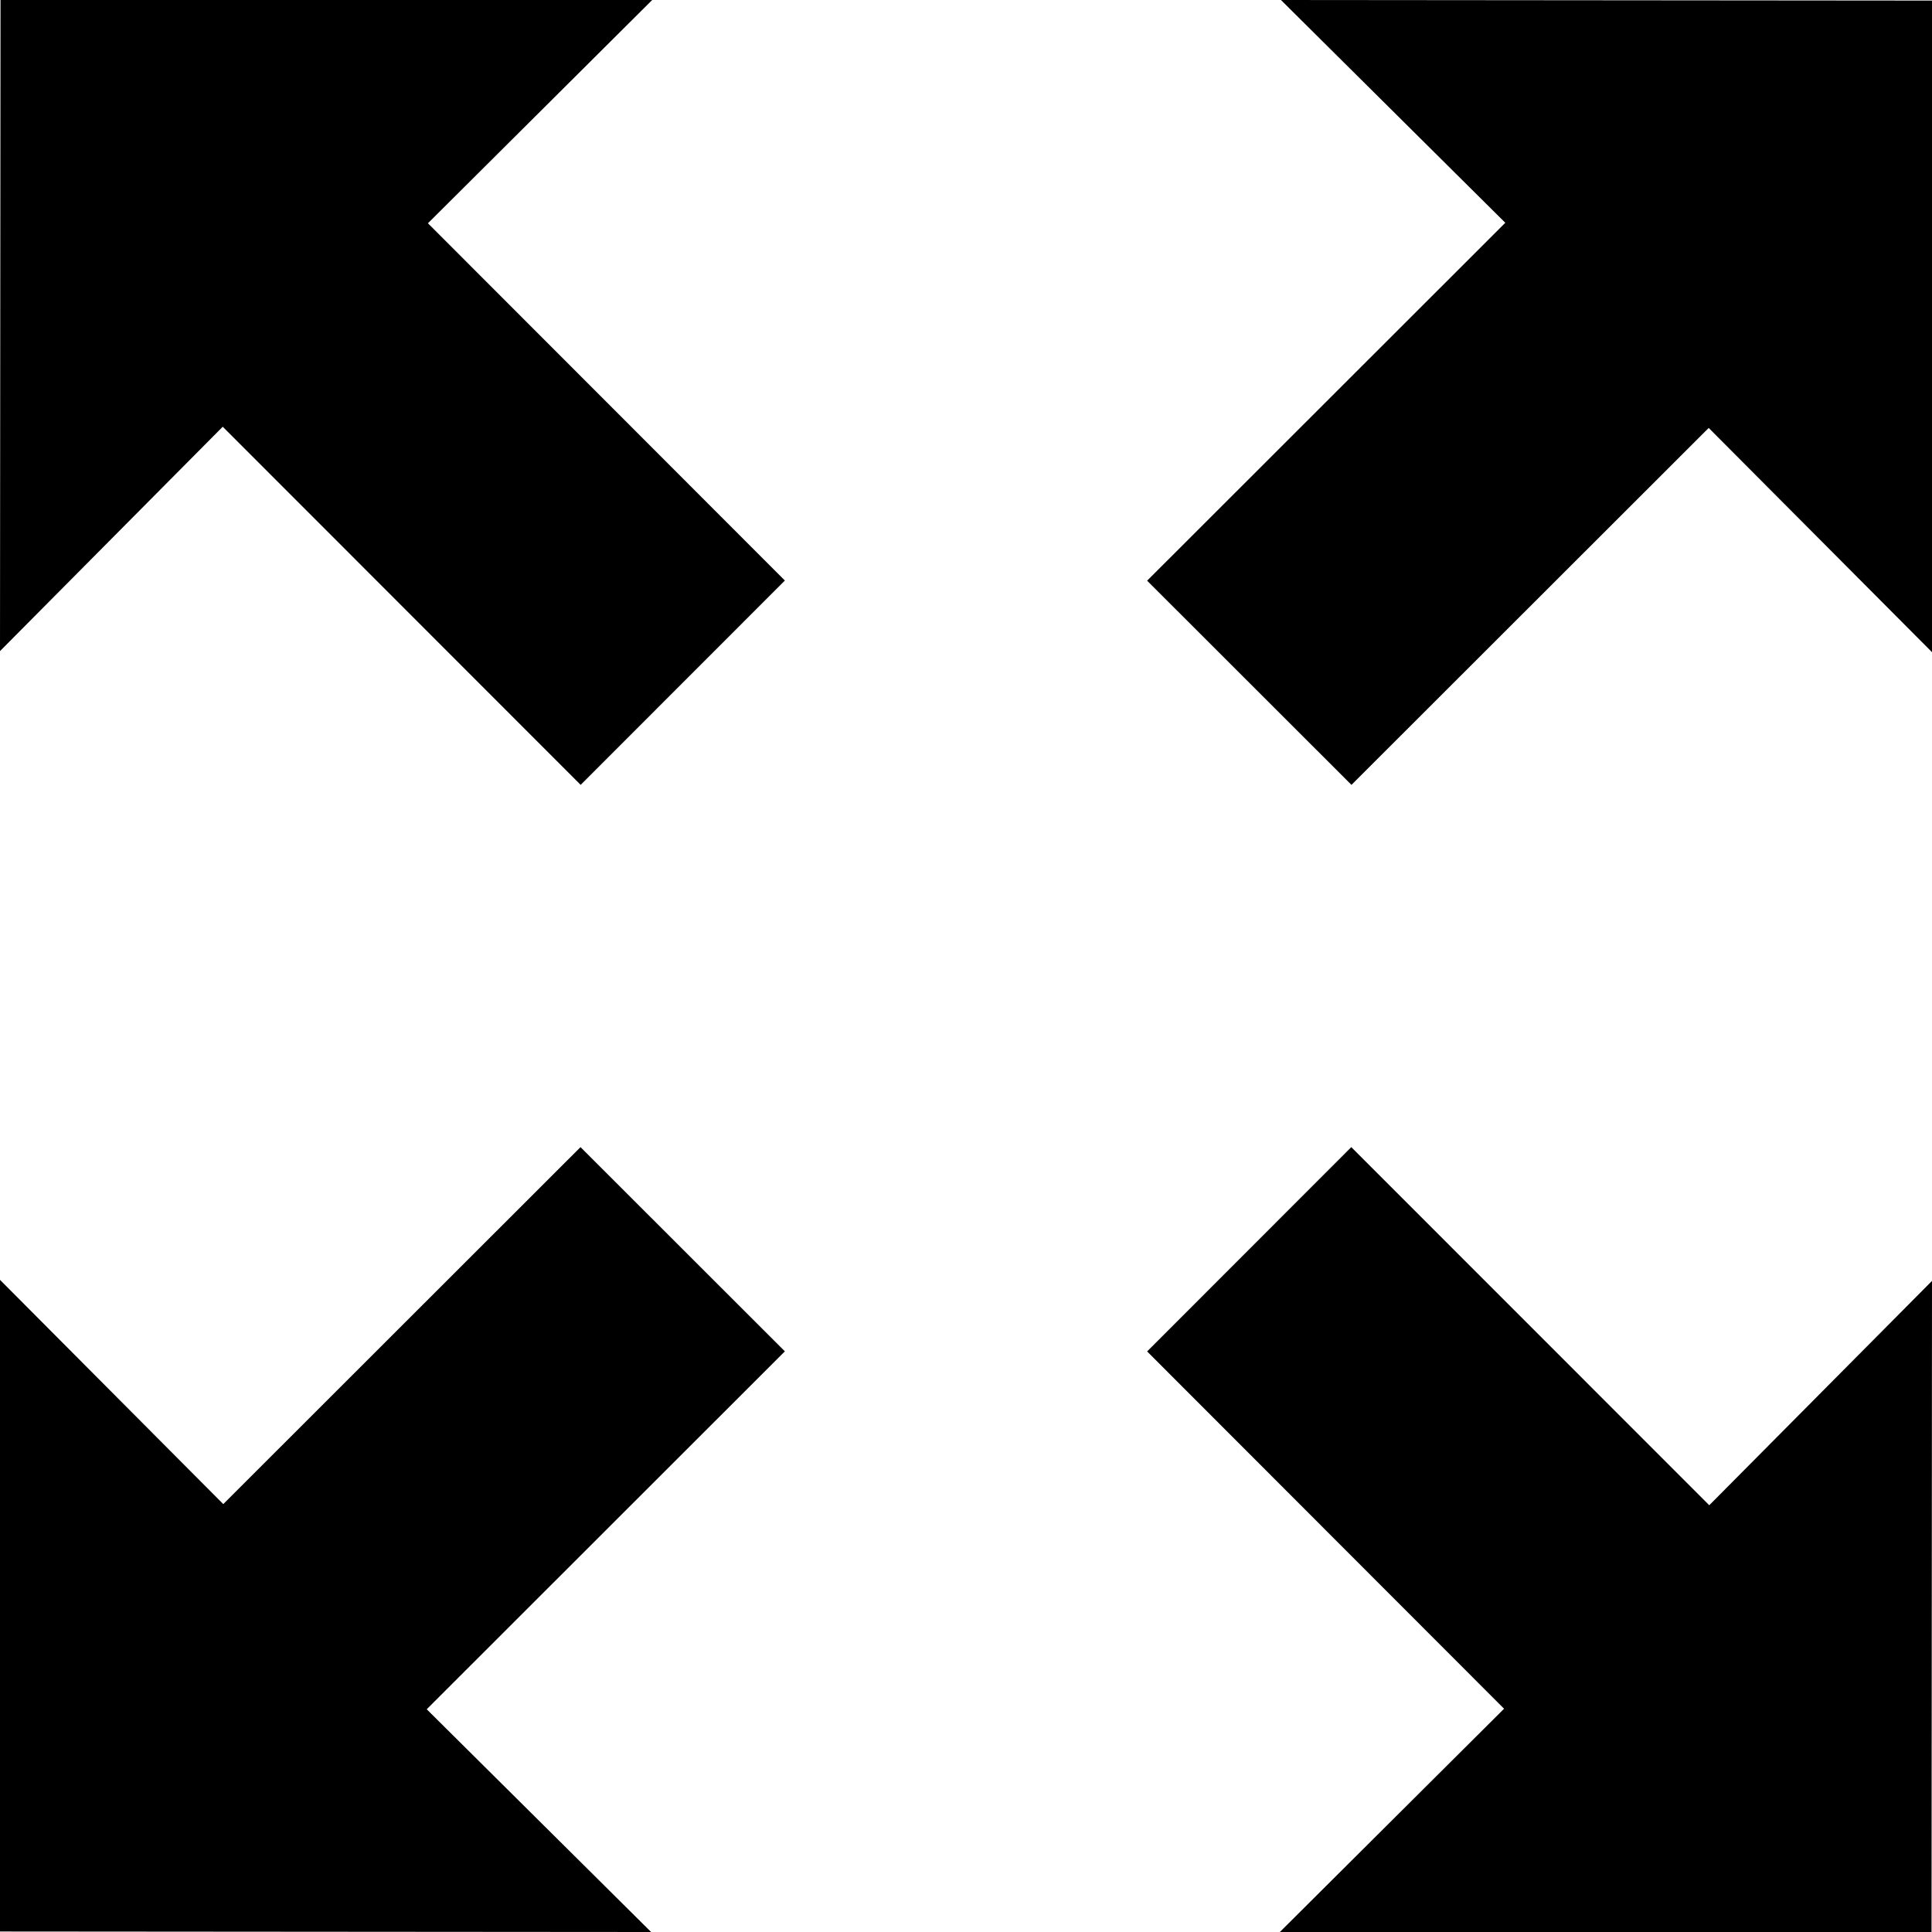
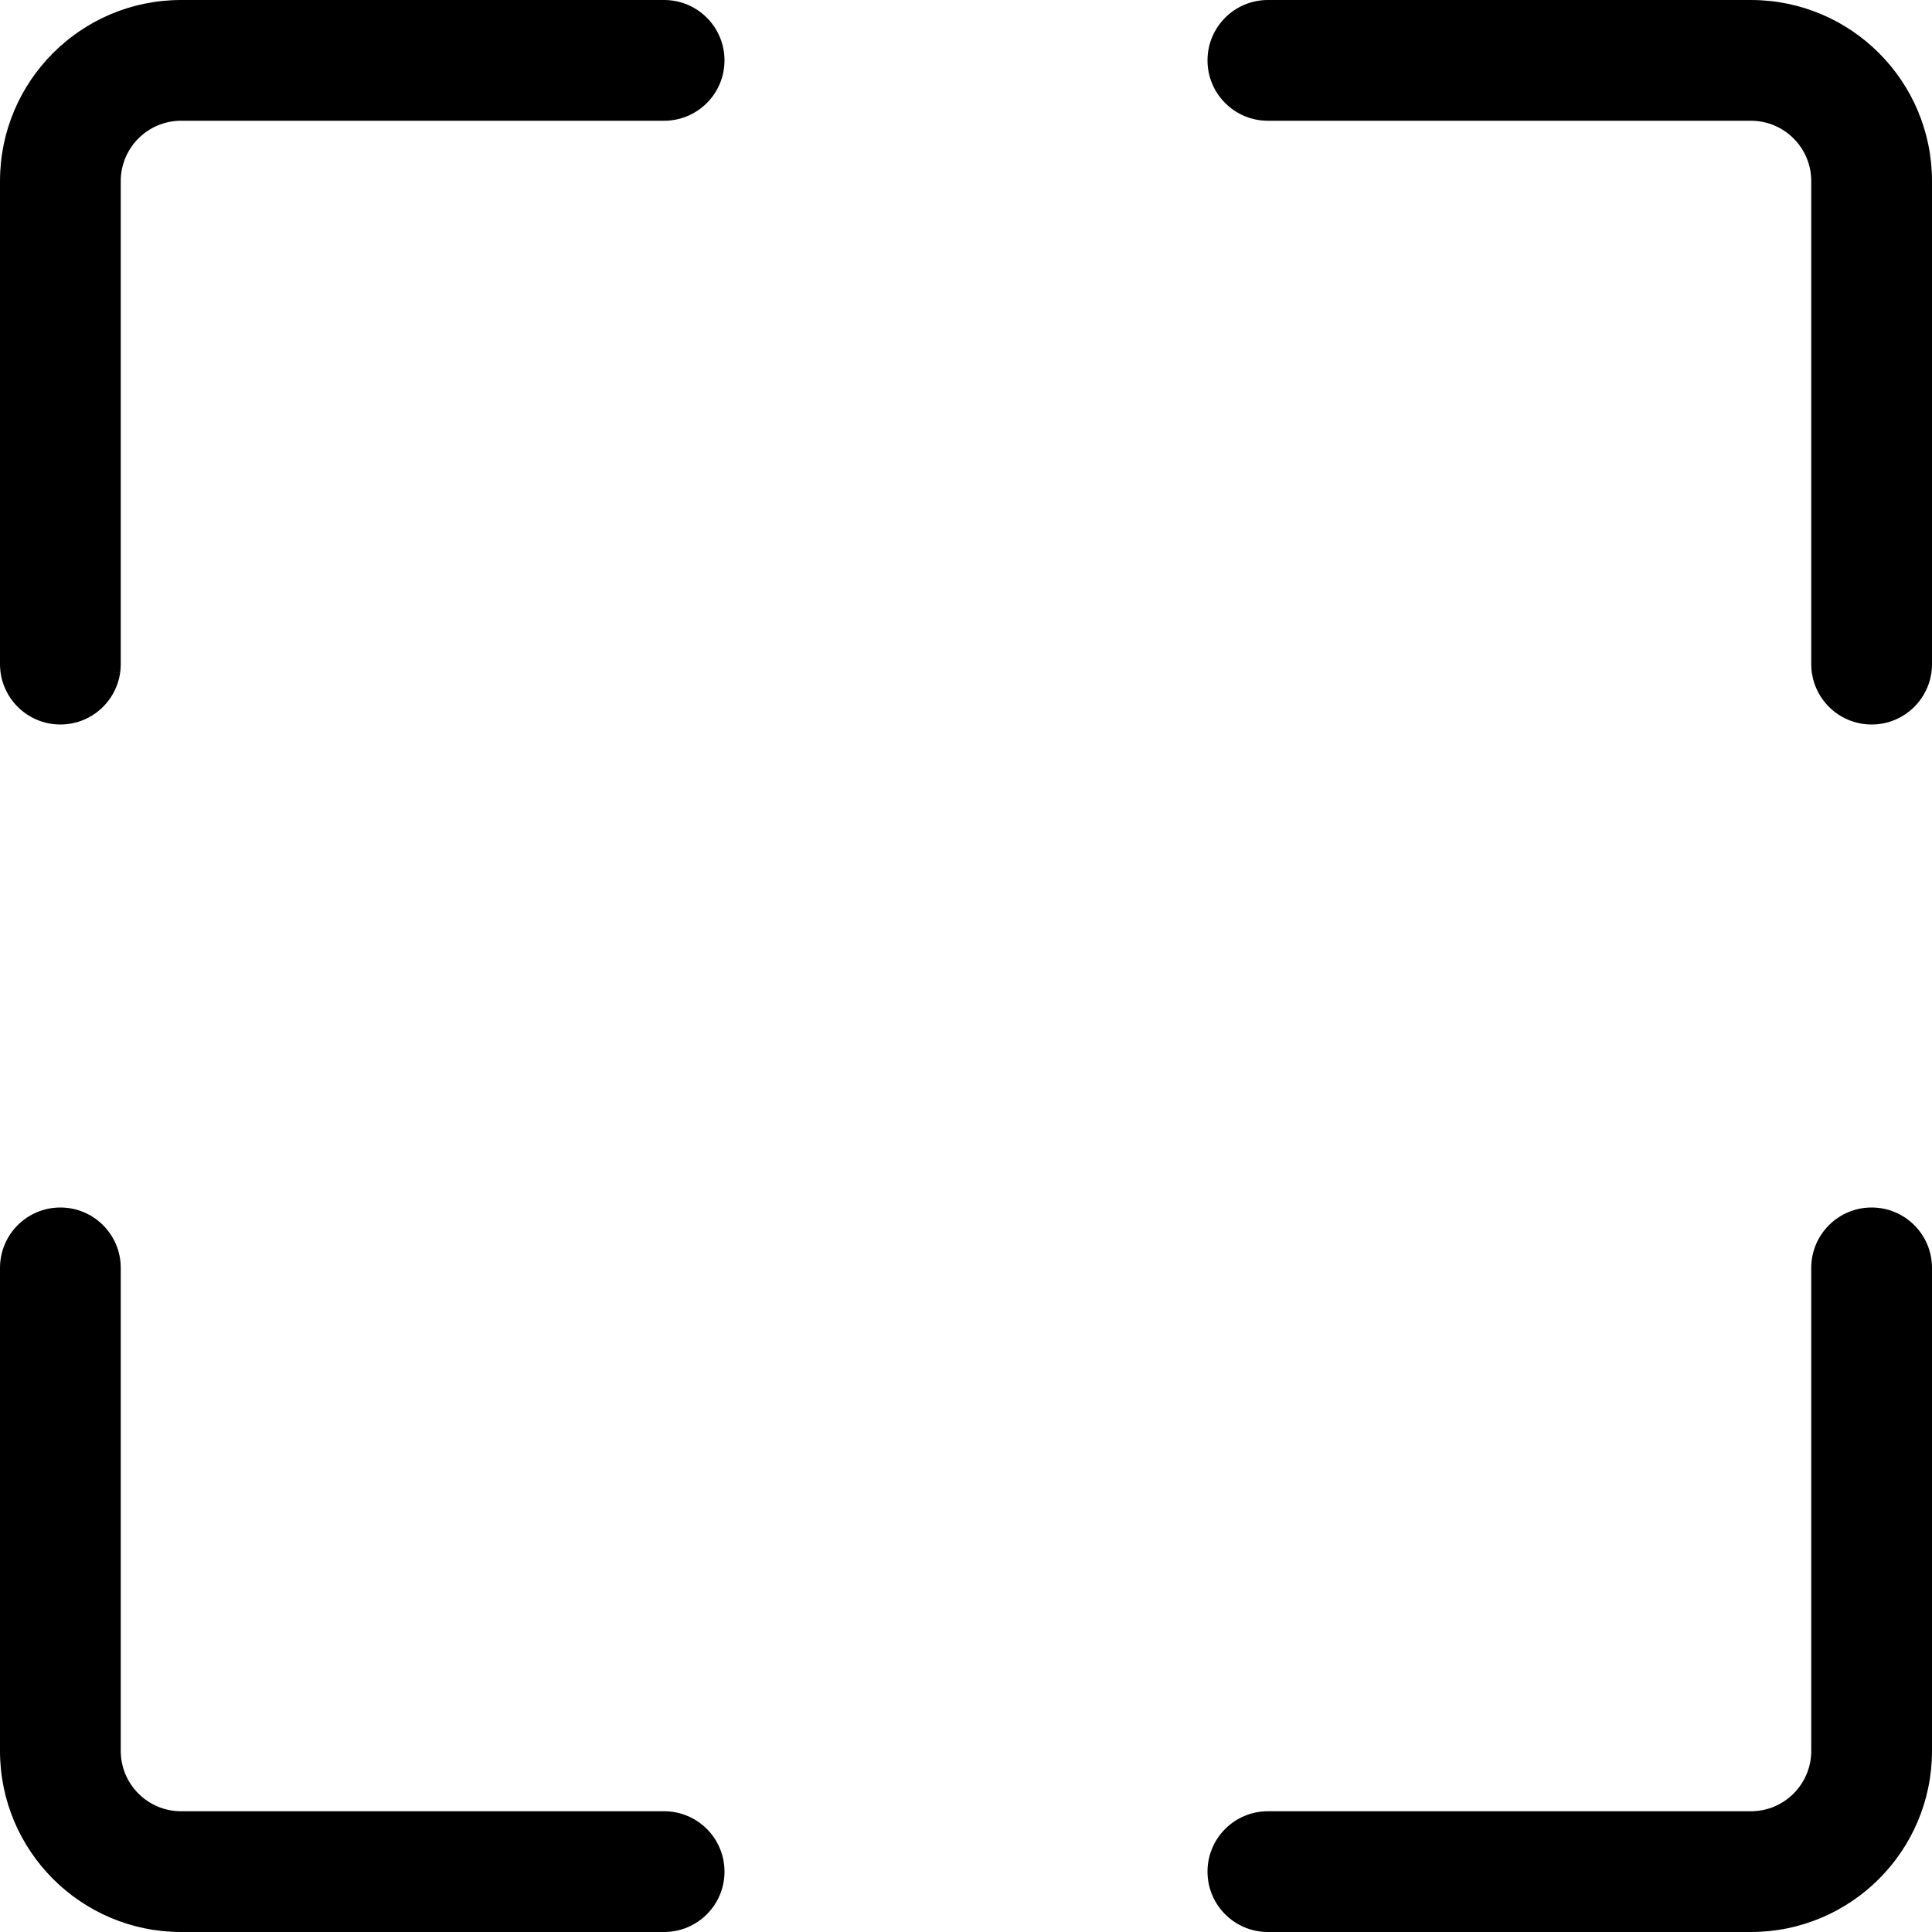
- <svg xmlns="http://www.w3.org/2000/svg" width="128" height="128">
-   <path d="M38.47 52L52 38.462l-23.648-23.67L43.209 0H.035L0 43.137l14.757-14.865L38.47 52zm74.773 47.726L89.526 76 76 89.536l23.648 23.672L84.795 128h43.174L128 84.863l-14.757 14.863zM89.538 52l23.668-23.648L128 43.207V.038L84.866 0 99.73 14.76 76 38.472 89.538 52zM38.46 76L14.792 99.651 0 84.794v43.173l43.137.033-14.865-14.757L52 89.53 38.46 76z" />
+ <svg xmlns="http://www.w3.org/2000/svg" width="16" height="16" fill="currentColor" class="bi bi-fullscreen" viewBox="0 0 16 16">
+   <path d="M1.5 1a.5.5 0 0 0-.5.5v4a.5.5 0 0 1-1 0v-4A1.5 1.5 0 0 1 1.5 0h4a.5.5 0 0 1 0 1zM10 .5a.5.5 0 0 1 .5-.5h4A1.5 1.5 0 0 1 16 1.5v4a.5.5 0 0 1-1 0v-4a.5.5 0 0 0-.5-.5h-4a.5.5 0 0 1-.5-.5M.5 10a.5.5 0 0 1 .5.5v4a.5.5 0 0 0 .5.5h4a.5.5 0 0 1 0 1h-4A1.5 1.5 0 0 1 0 14.5v-4a.5.5 0 0 1 .5-.5m15 0a.5.5 0 0 1 .5.5v4a1.5 1.5 0 0 1-1.5 1.5h-4a.5.5 0 0 1 0-1h4a.5.5 0 0 0 .5-.5v-4a.5.5 0 0 1 .5-.5" />
</svg>
